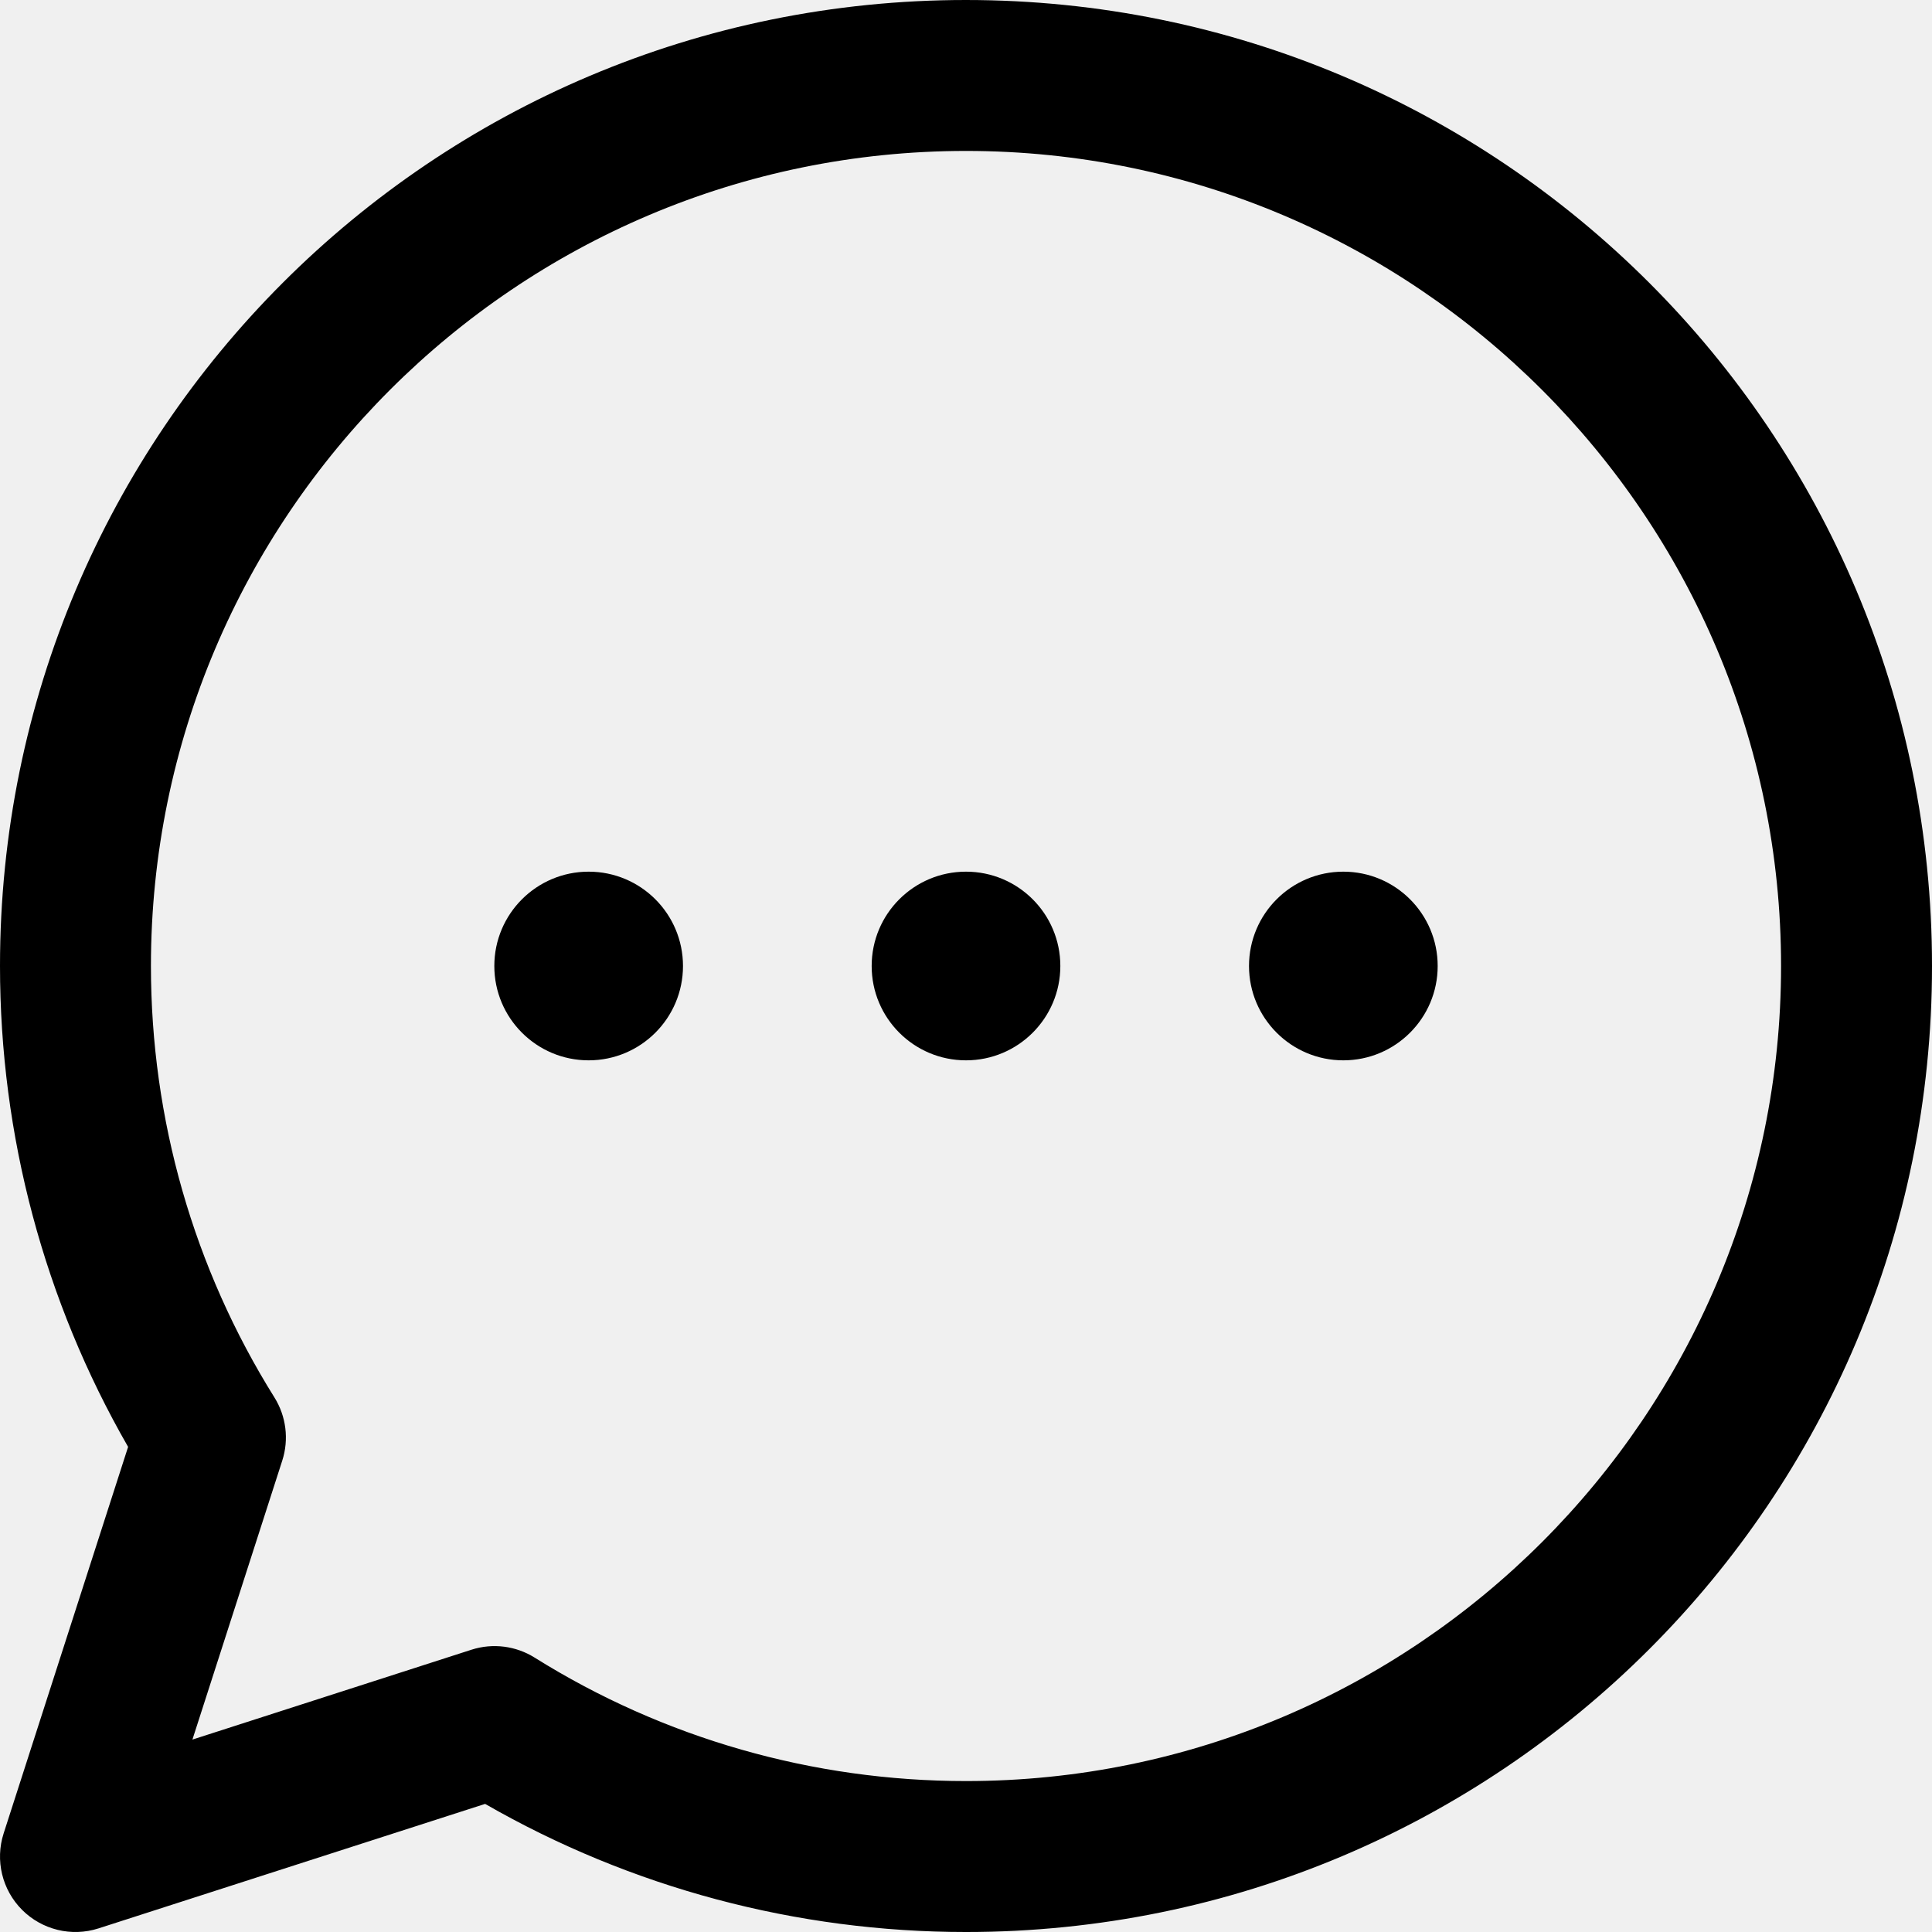
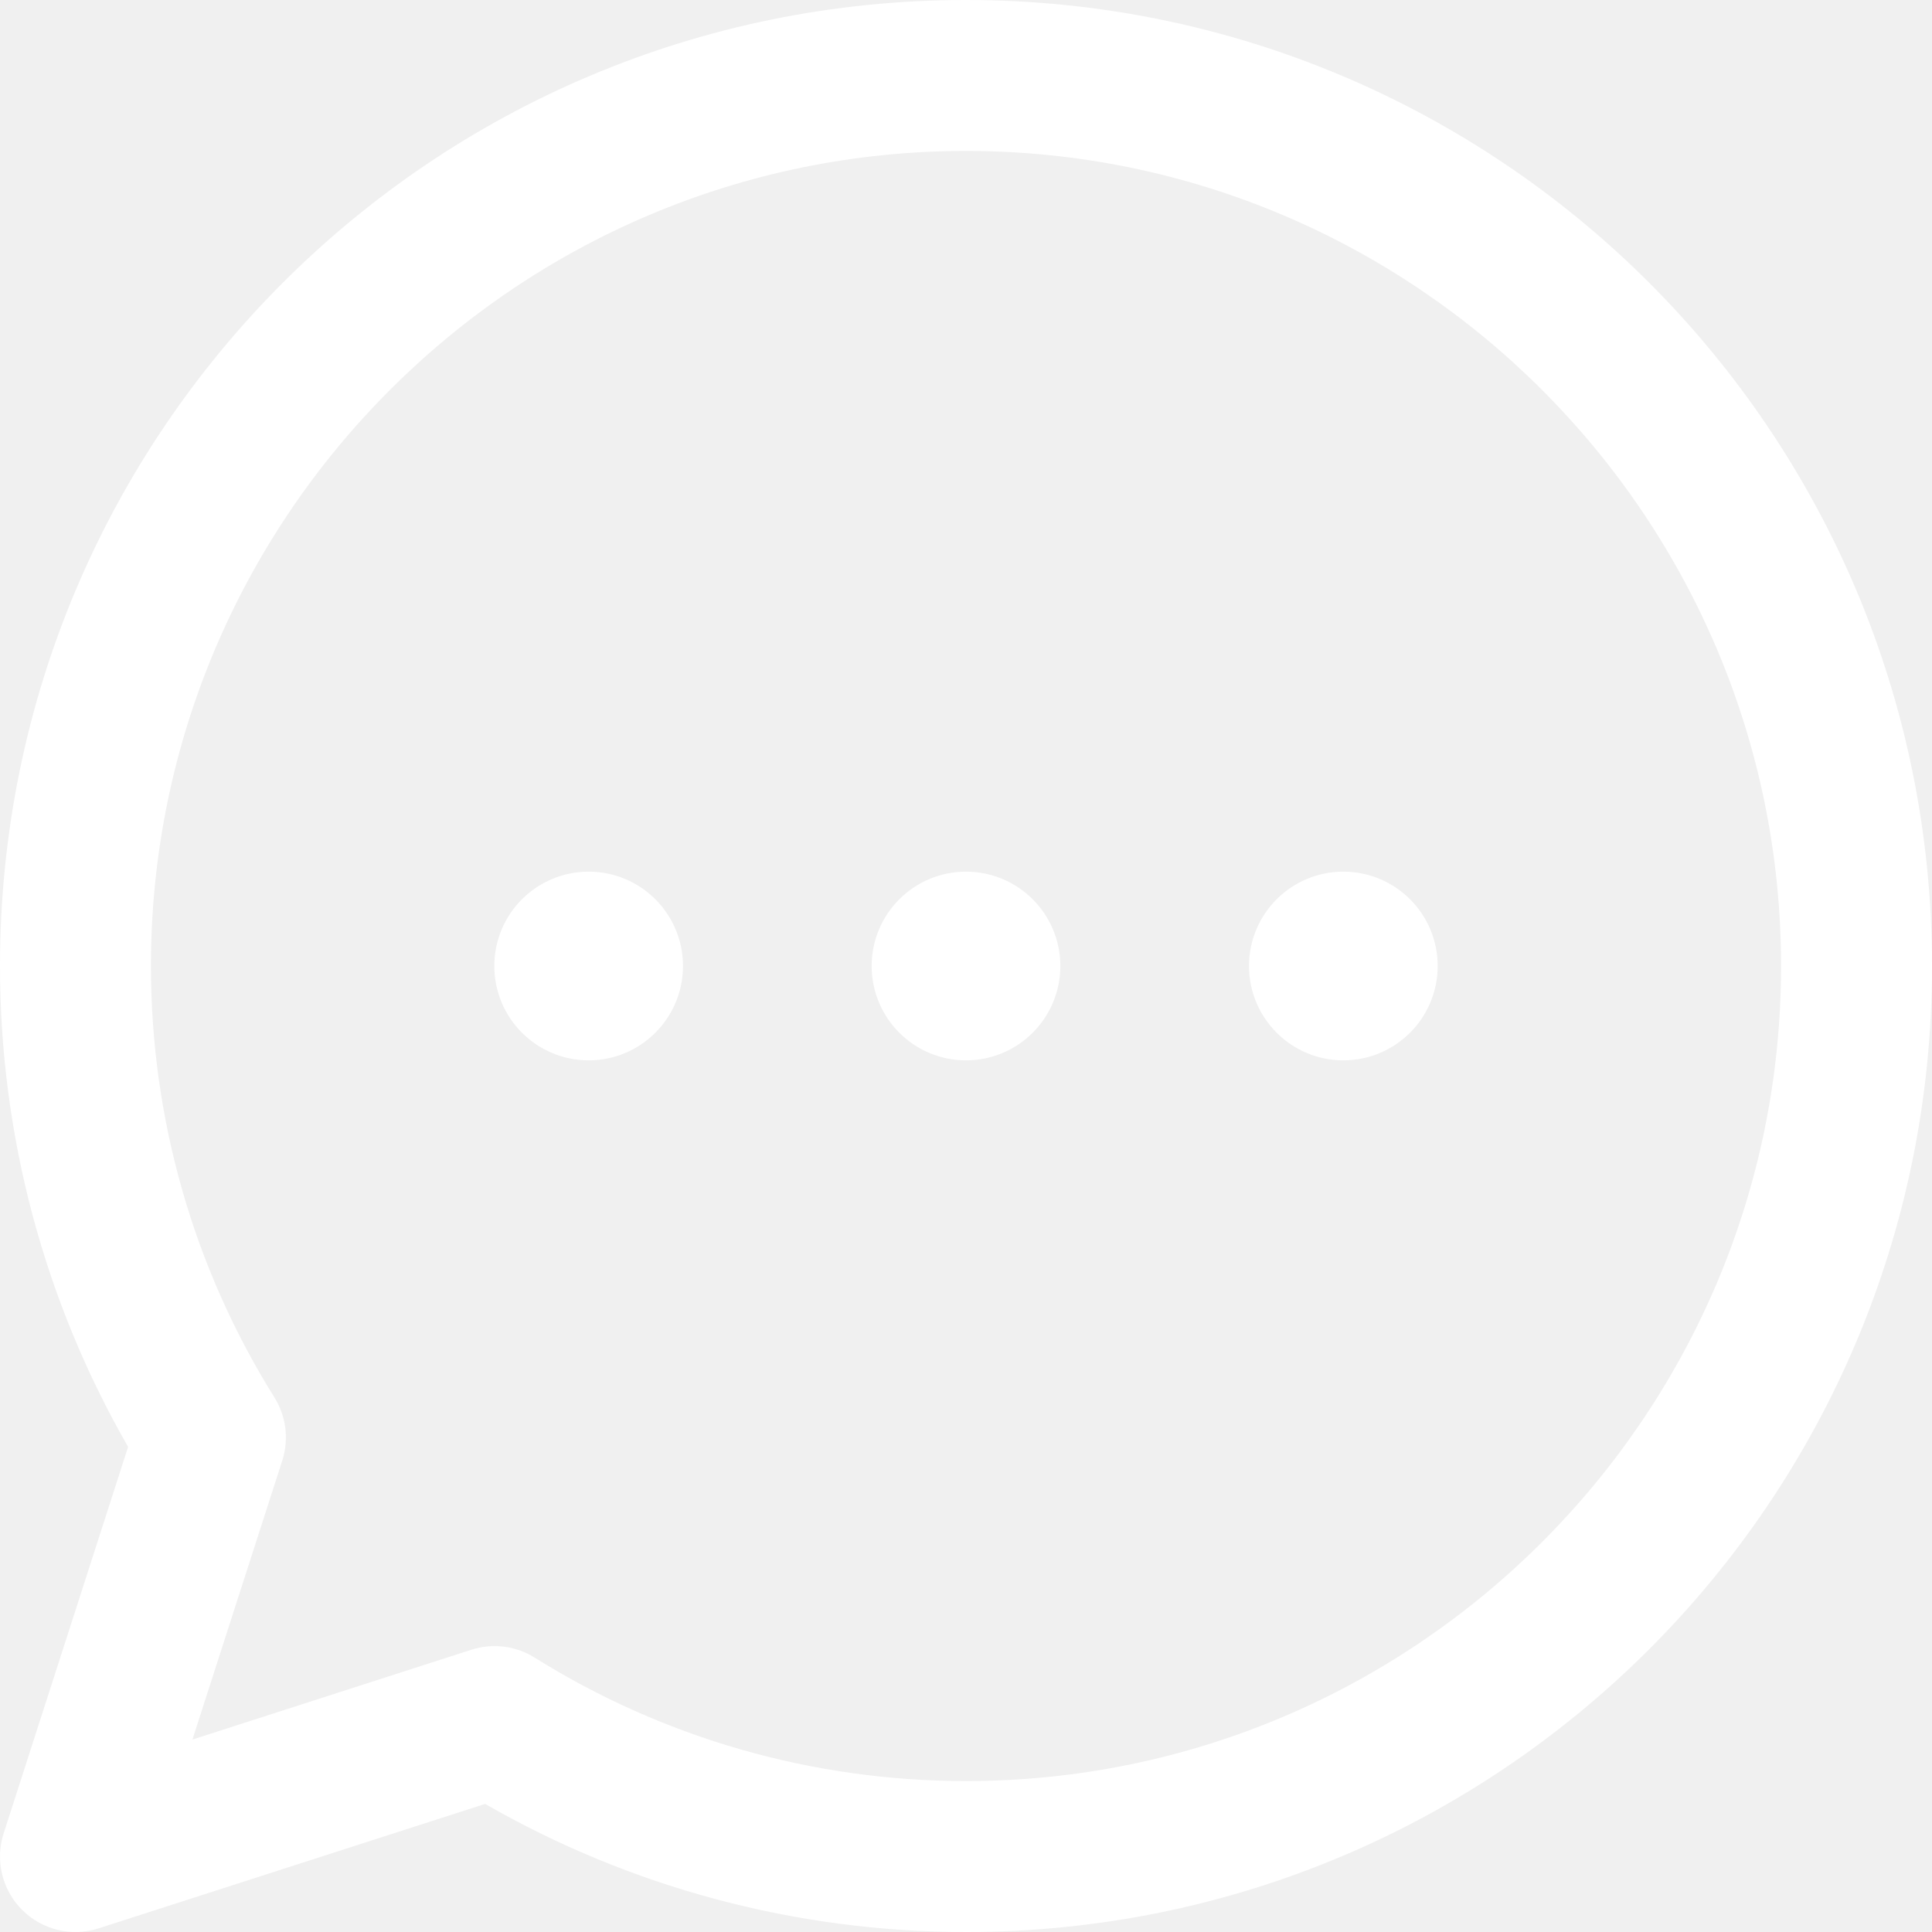
- <svg xmlns="http://www.w3.org/2000/svg" height="512pt" viewBox="0 0 512 512" width="512pt">
+ <svg xmlns="http://www.w3.org/2000/svg" fill="#ffffff" height="512pt" viewBox="0 0 512 512" width="512pt">
  <path d="m256 0c-141.484 0-256 114.496-256 256 0 44.902 11.711 88.758 33.949 127.438l-32.984 102.43c-2.301 7.141-.41 14.969 4.895 20.273 5.254 5.254 13.062 7.215 20.273 4.895l102.43-32.984c38.68 22.238 82.535 33.949 127.438 33.949 141.484 0 256-114.496 256-256 0-141.484-114.496-256-256-256zm0 472c-40.559 0-80.094-11.316-114.332-32.727-4.926-3.078-11.043-3.91-16.734-2.078l-73.941 23.812 23.812-73.941c1.805-5.609 1.043-11.734-2.082-16.734-21.406-34.238-32.723-73.773-32.723-114.332 0-119.102 96.898-216 216-216s216 96.898 216 216-96.898 216-216 216zm25-216c0 13.805-11.191 25-25 25s-25-11.195-25-25c0-13.809 11.191-25 25-25s25 11.191 25 25zm100 0c0 13.805-11.191 25-25 25s-25-11.195-25-25c0-13.809 11.191-25 25-25s25 11.191 25 25zm-200 0c0 13.805-11.191 25-25 25-13.805 0-25-11.195-25-25 0-13.809 11.195-25 25-25 13.809 0 25 11.191 25 25zm0 0" />
</svg>
